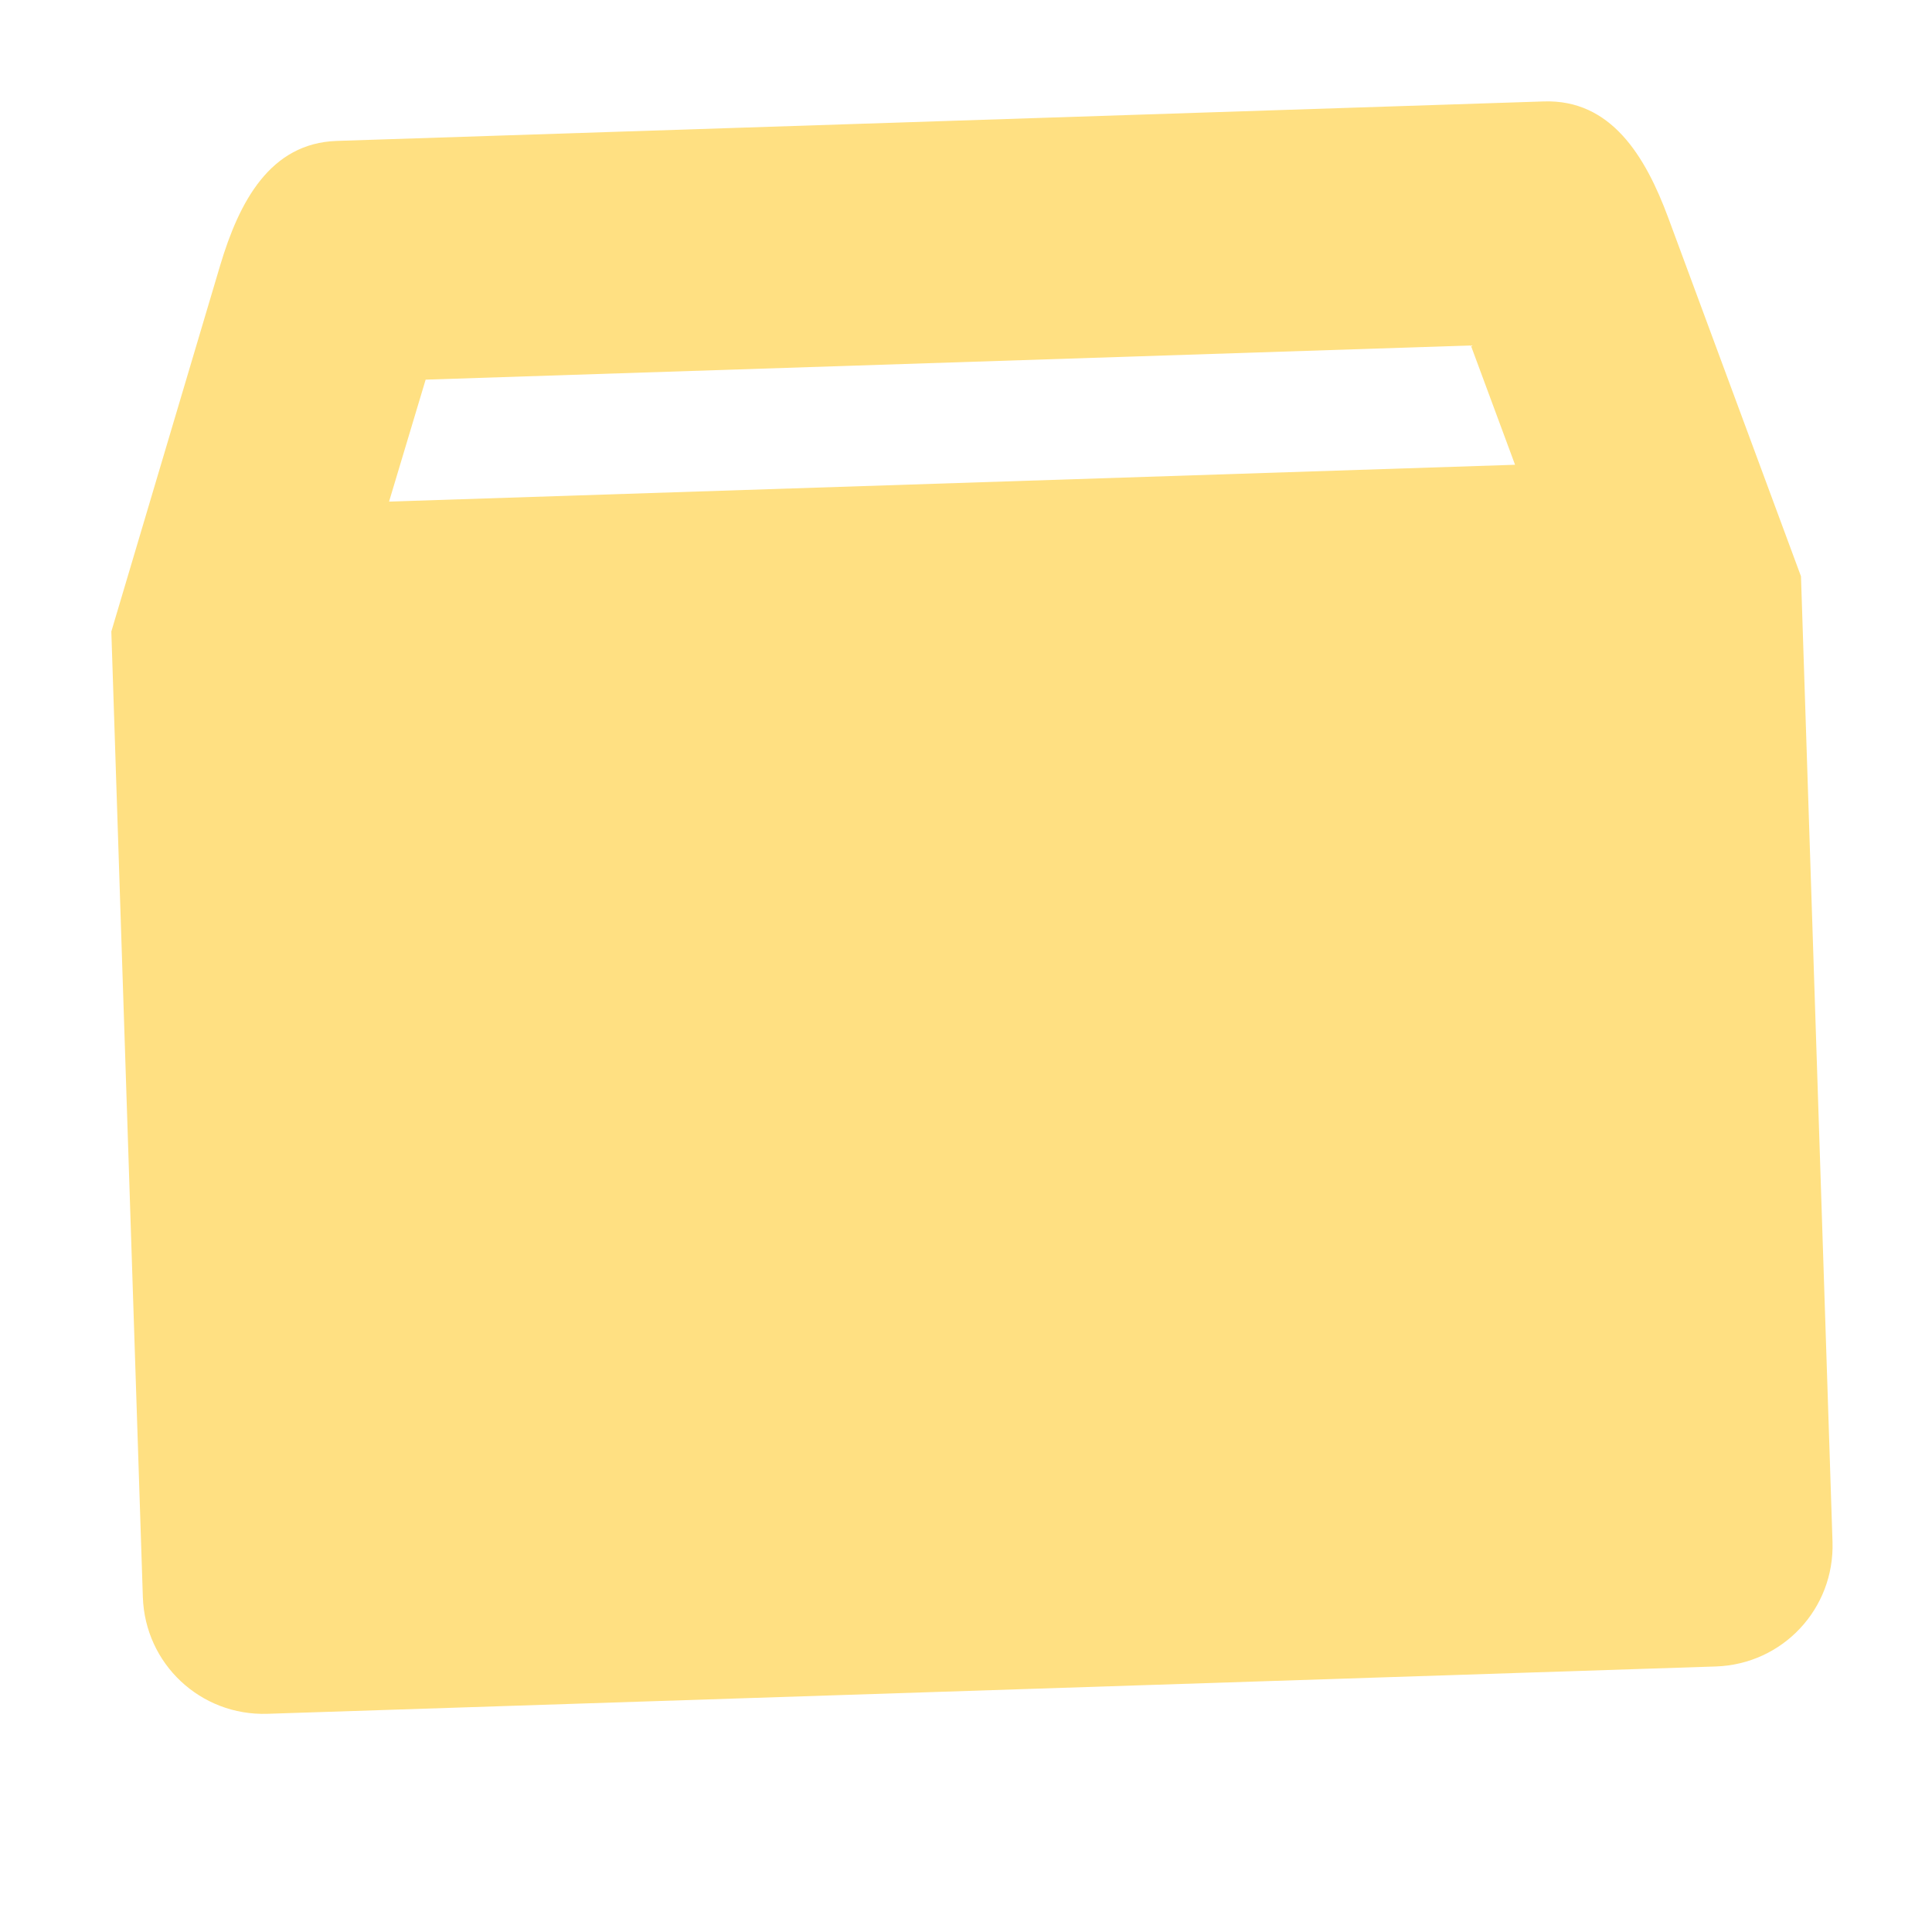
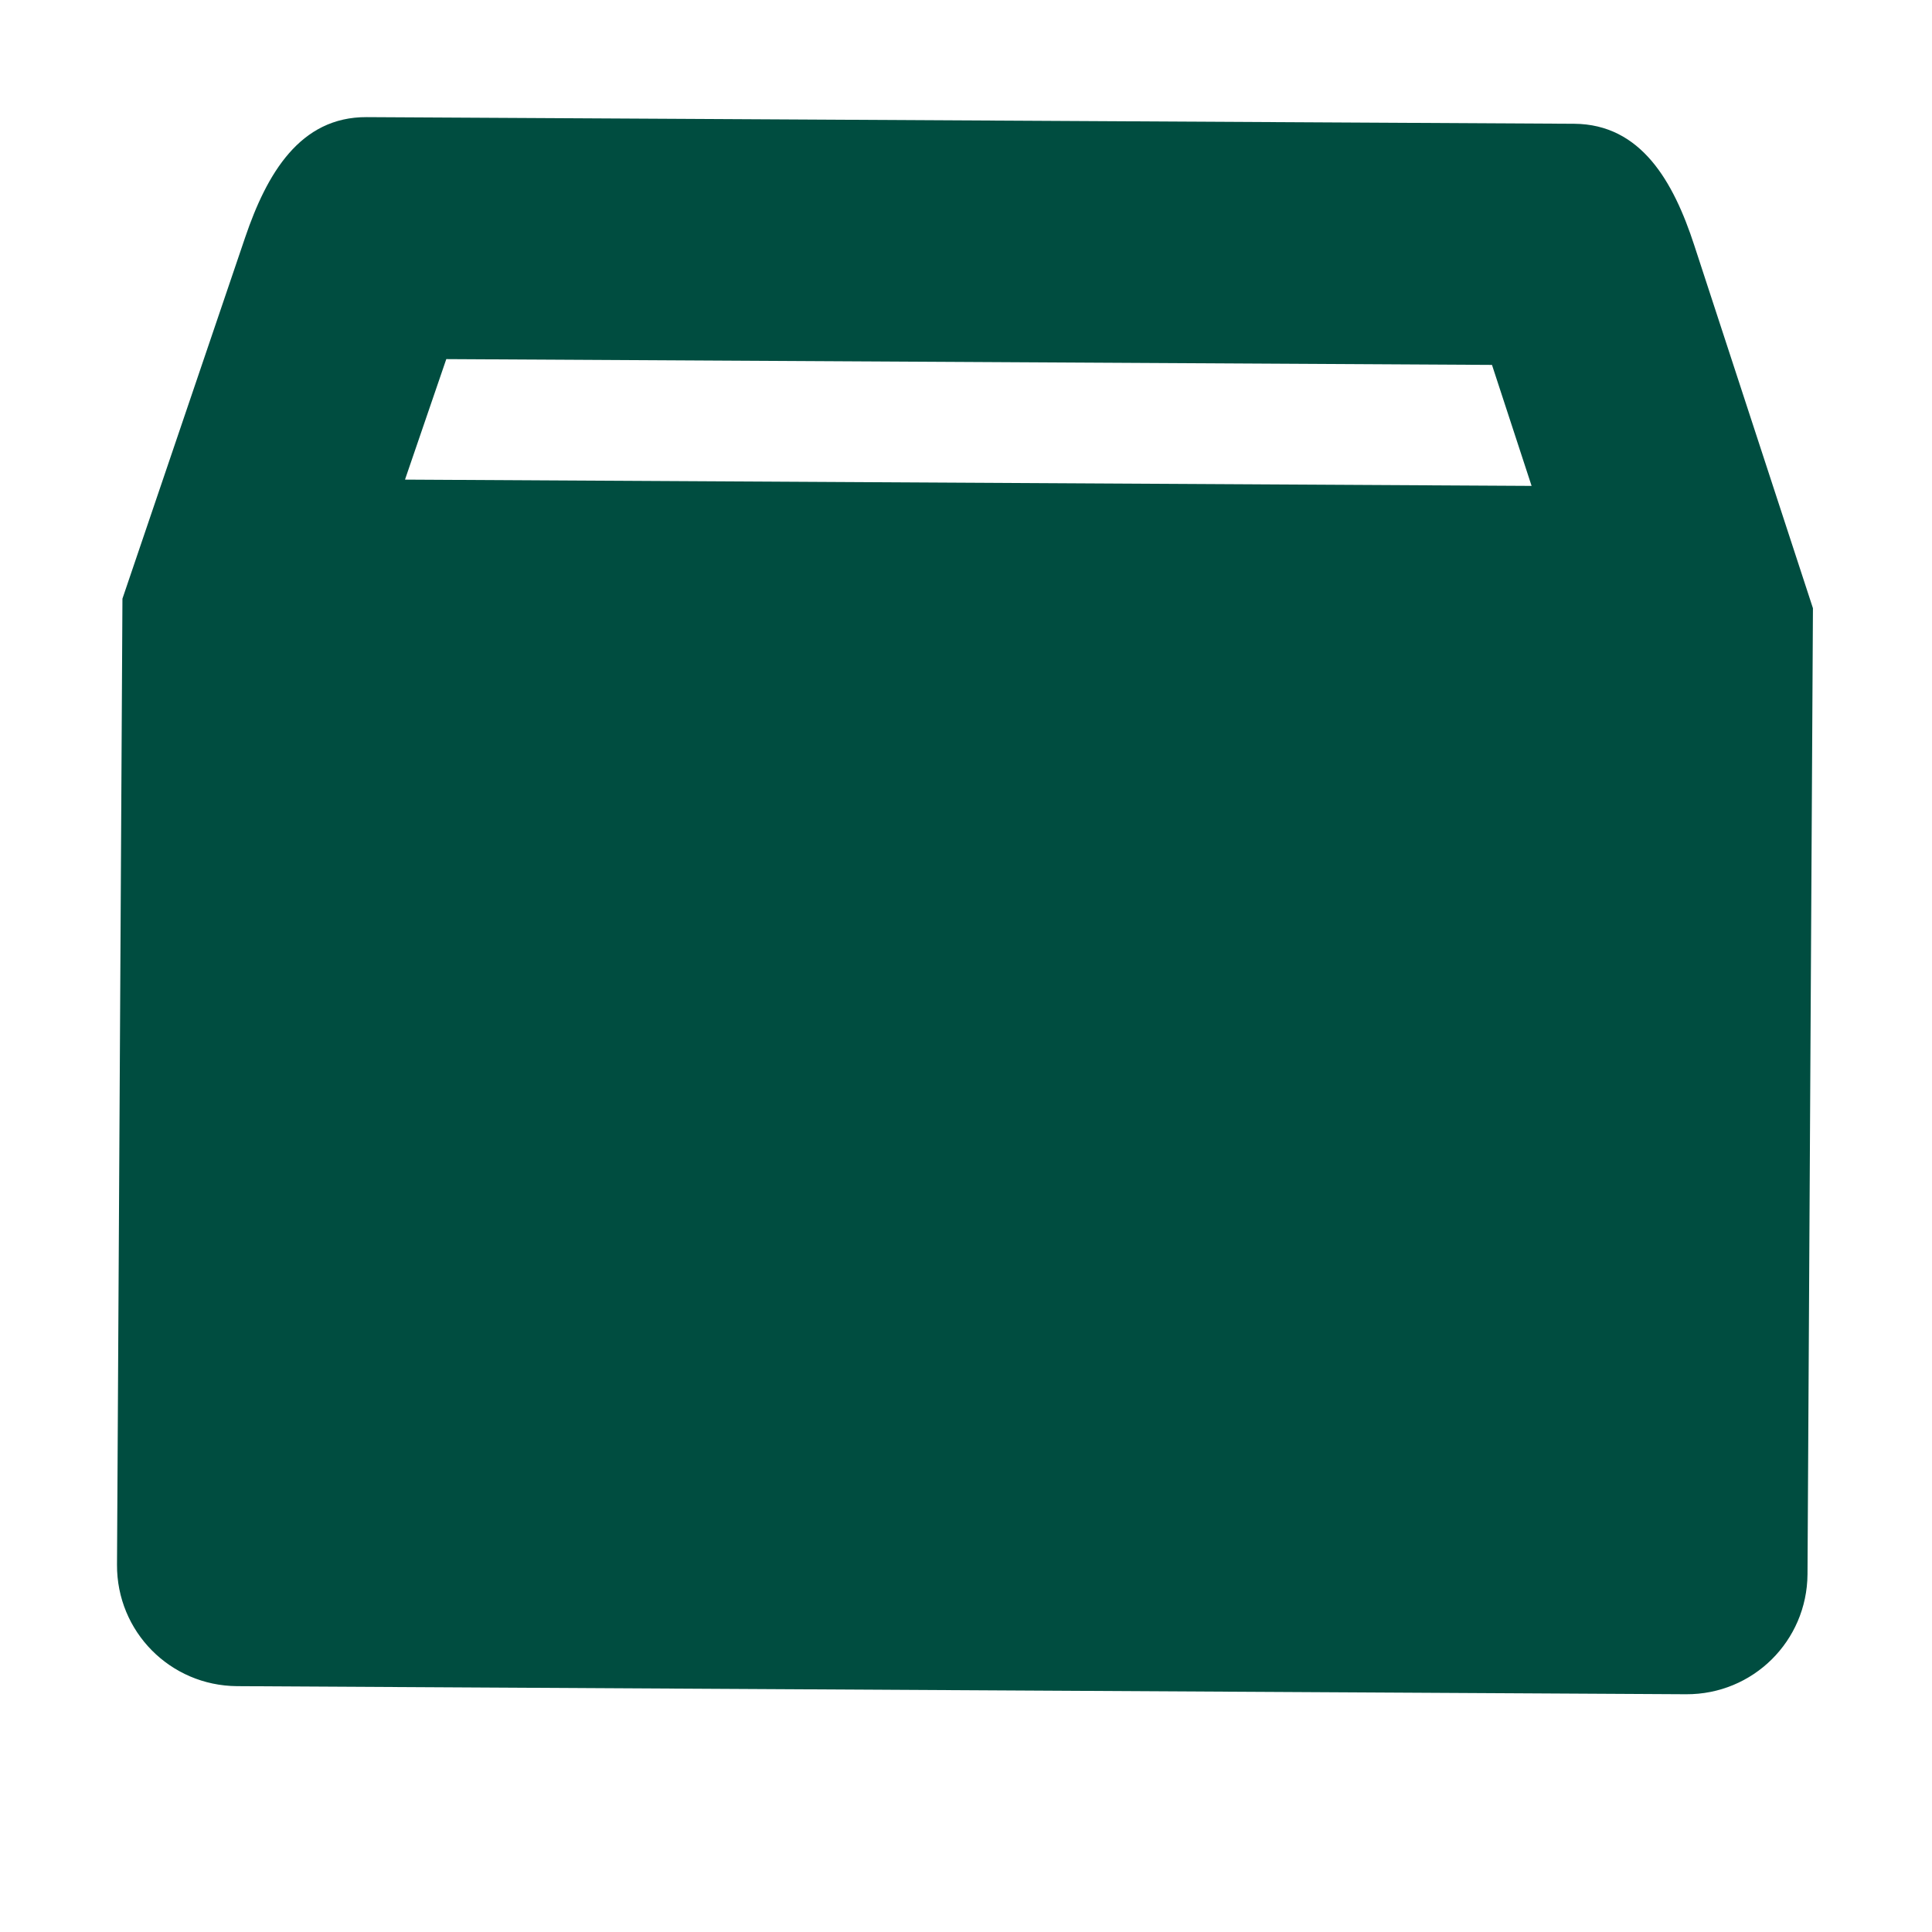
- <svg xmlns="http://www.w3.org/2000/svg" width="16" height="16" version="1.1" id="svg7">
-   <defs id="defs3">
-     <style id="current-color-scheme" type="text/css">
-    .ColorScheme-Text { color:#dfdfdf; } .ColorScheme-Highlight { color:#4285f4; } .ColorScheme-NeutralText { color:#ff9800; } .ColorScheme-PositiveText { color:#4caf50; } .ColorScheme-NegativeText { color:#f44336; }
-   </style>
+ <svg xmlns="http://www.w3.org/2000/svg" version="1.1" viewBox="0 0 16 16">
+   <defs>
+     <style type="text/css">.ColorScheme-Text { color:#dfdfdf; } .ColorScheme-Highlight { color:#4285f4; } .ColorScheme-NeutralText { color:#ff9800; } .ColorScheme-PositiveText { color:#4caf50; } .ColorScheme-NegativeText { color:#f44336; }</style>
  </defs>
-   <path style="fill:#ffe082;fill-opacity:1" class="ColorScheme-Text" d="M 2.79,1.167 C 2.237,1.185 1.981,1.669 1.823,2.199 L 0.922,5.23 1.183,13.226 c 0.018,0.554 0.478,0.985 1.032,0.967 l 11.994,-0.392 c 0.554,-0.018 0.985,-0.478 0.967,-1.032 L 14.915,4.773 13.817,1.807 C 13.625,1.287 13.339,0.822 12.785,0.84 Z M 3.525,3.144 12.181,2.861 12.547,3.849 3.222,4.154 Z M 6.952,6.033 8.95,5.968 9.048,8.967 10.798,8.909 8.147,11.998 5.3,9.089 7.05,9.032 Z" id="path5" />
-   <rect style="fill:#ffe082;fill-opacity:1" id="rect340" width="9.72" height="7.203" x="3.532" y="5.168" />
+   <path class="ColorScheme-Text" d="m3.037 0.97c-0.554-0.003-0.828 0.471-1.006 0.994l-1.017 2.994-0.045 8c-0.003 0.554 0.44 1.002 0.994 1.006l12 0.067c0.554 0.003 1.002-0.44 1.006-0.994l0.045-8-0.983-3.006c-0.172-0.527-0.44-1.002-0.994-1.006zm0.659 2.004 8.66 0.048 0.328 1.002-9.33-0.052zm3.313 3.019 2 0.011-0.017 3 1.75 0.01-2.767 2.985-2.733-3.015 1.75 0.01z" fill="#004d40" />
+   <rect x="3.14" y="5.398" width="9.72" height="7.203" fill="#004d40" />
</svg>
